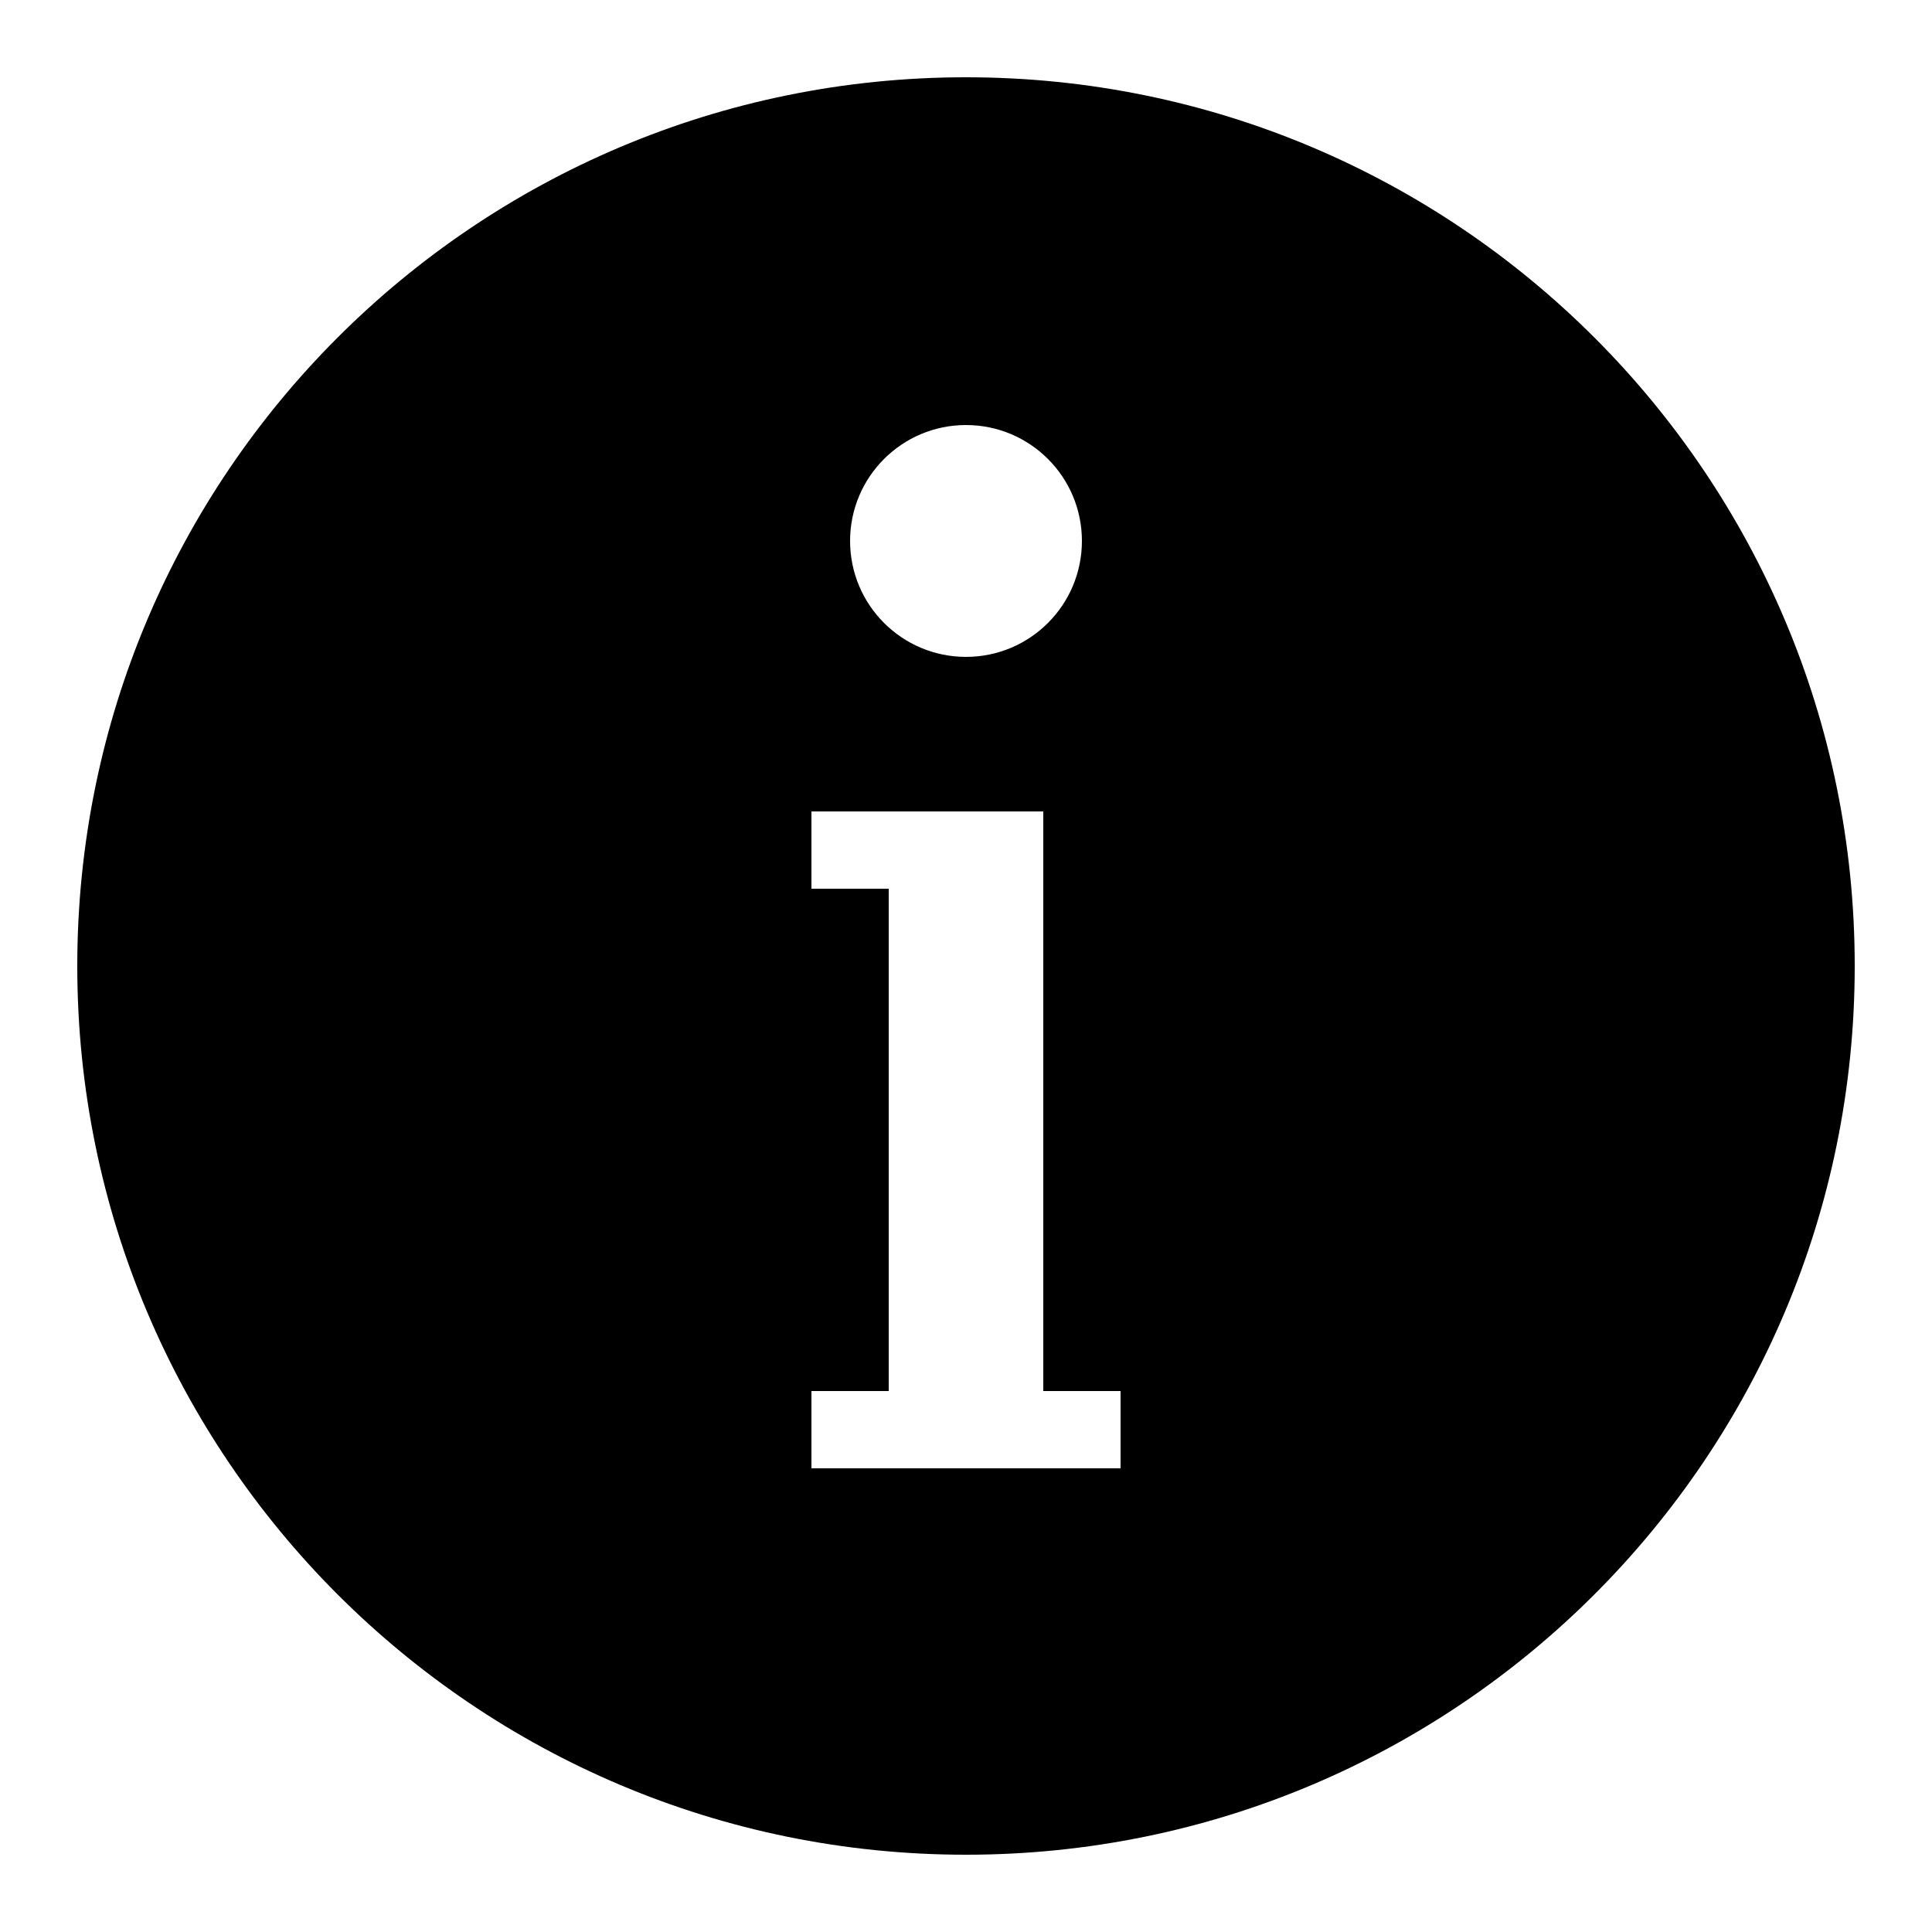
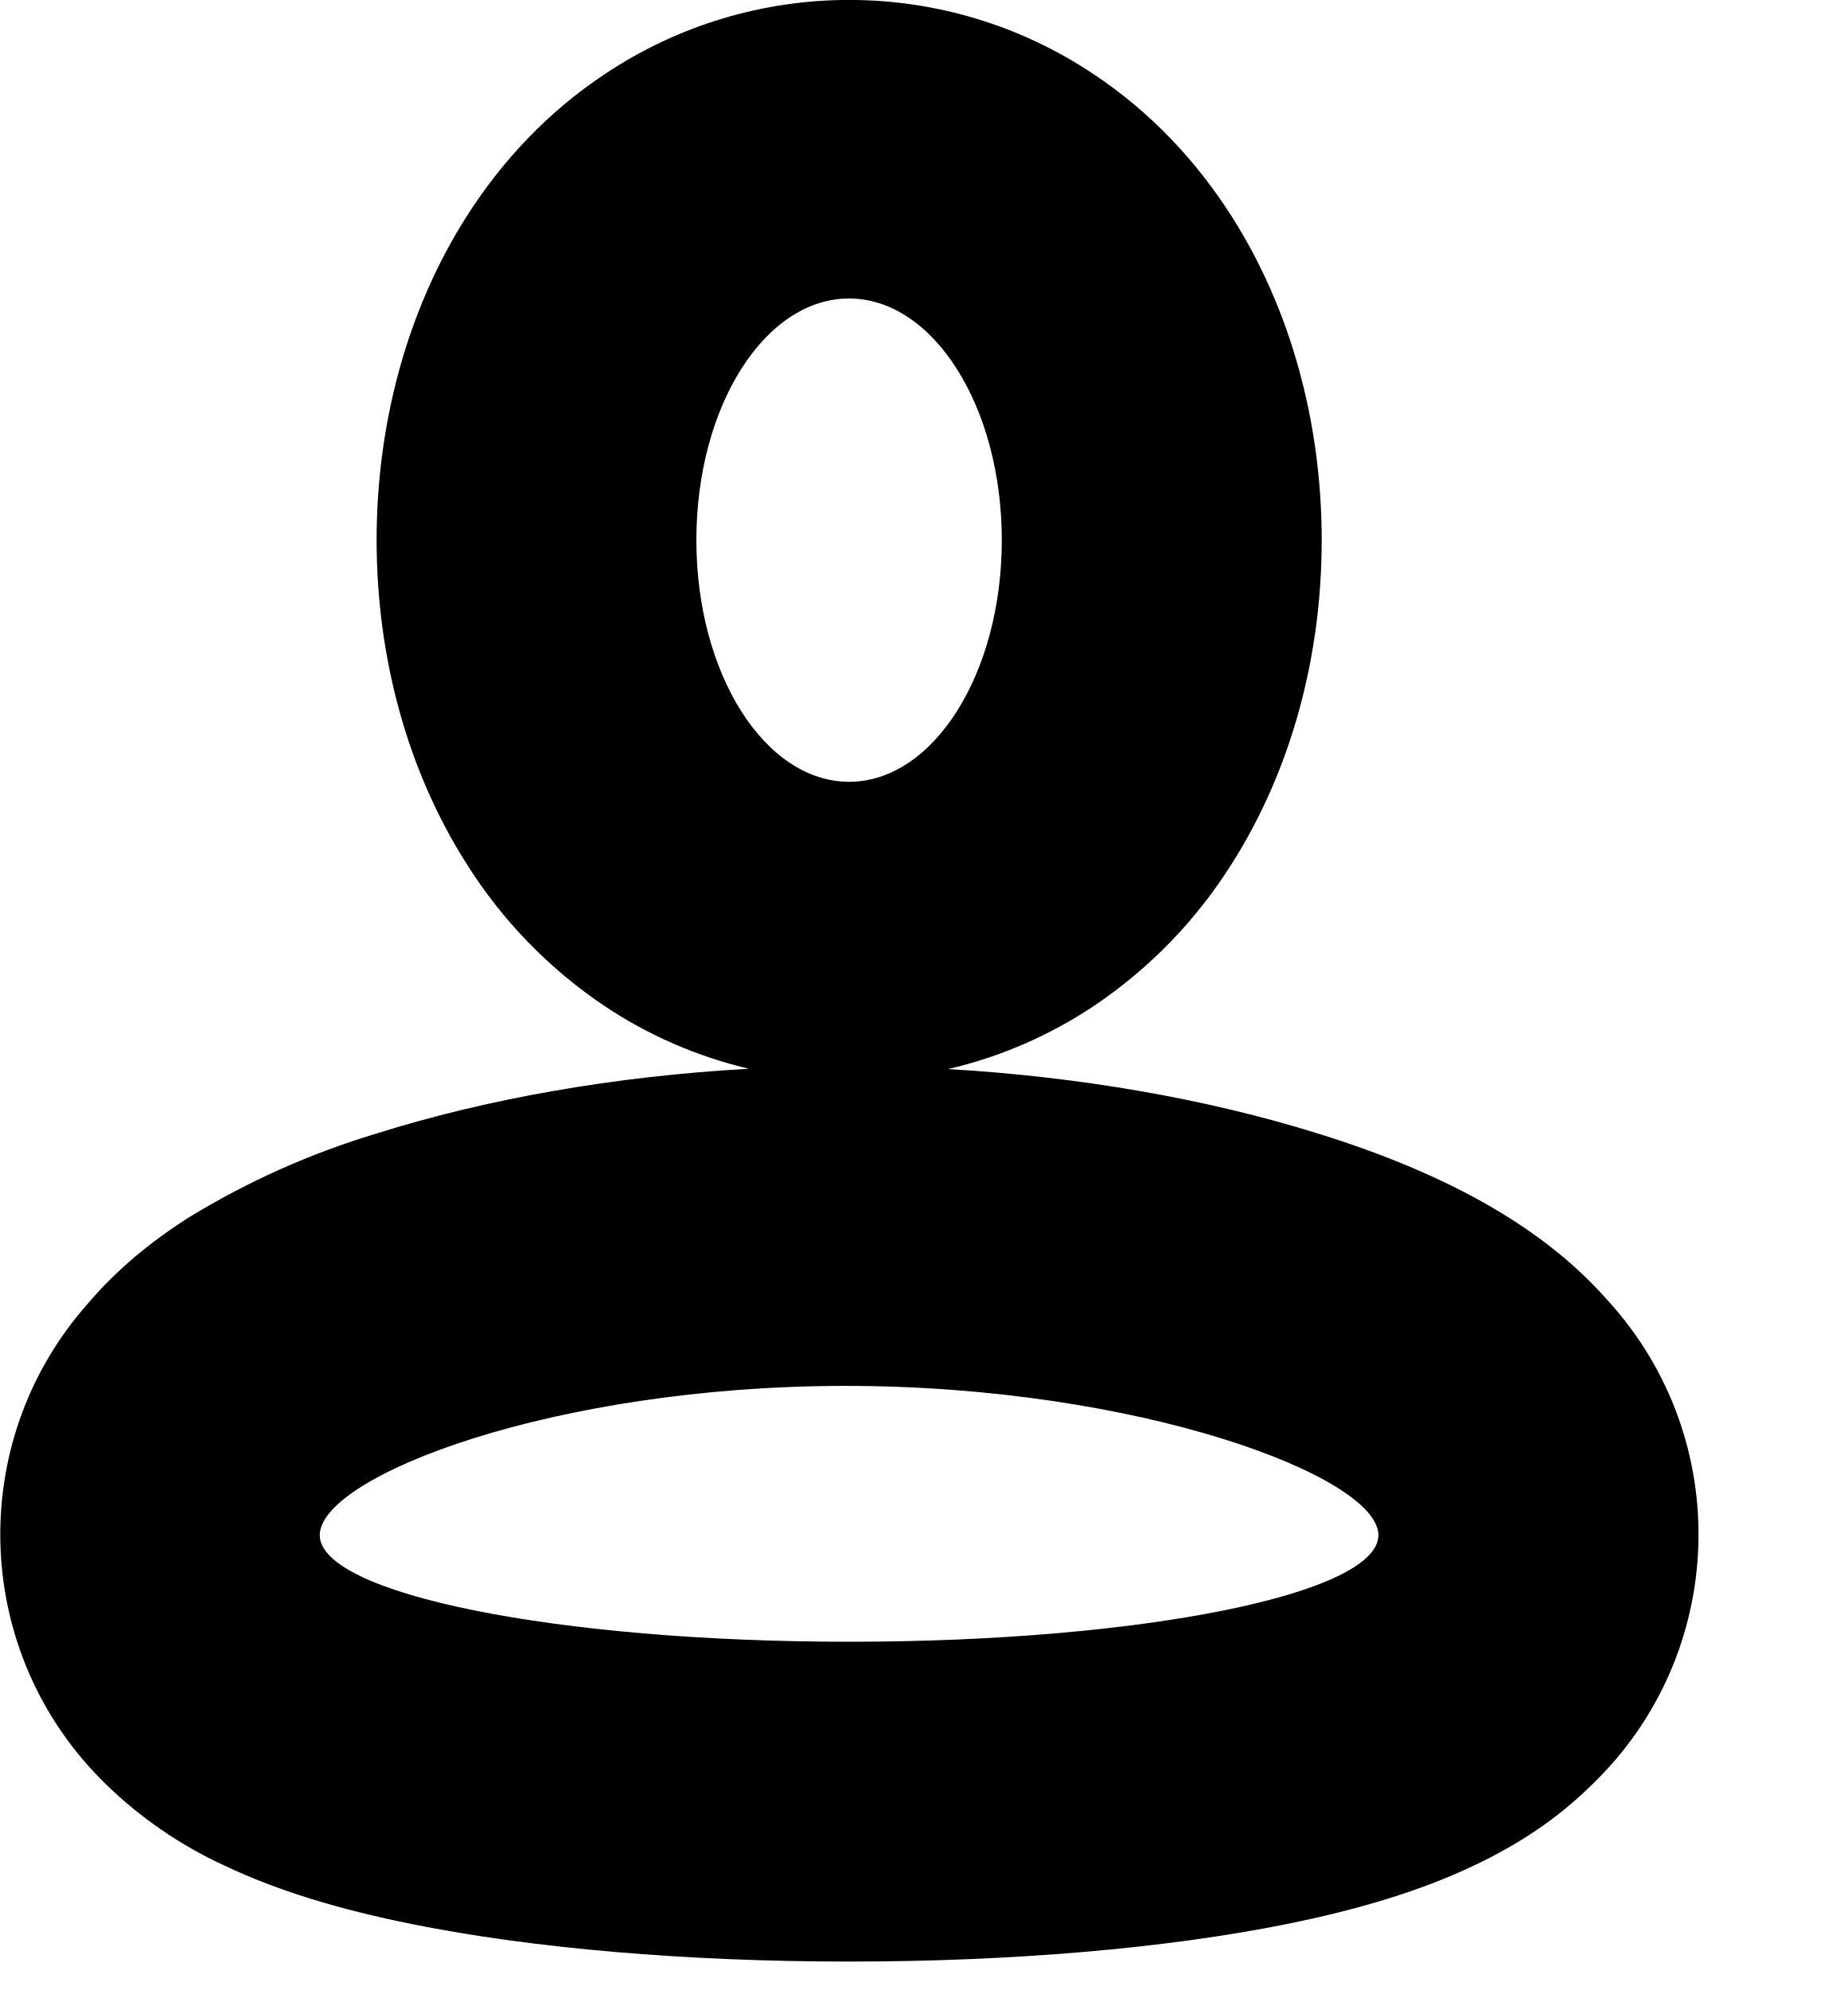
- <svg xmlns="http://www.w3.org/2000/svg" x="0px" y="0px" width="17" height="17" viewBox="0 0 50 50">
-   <path d="M25,2C12.297,2,2,12.297,2,25s10.297,23,23,23s23-10.297,23-23S37.703,2,25,2z M25,11c1.657,0,3,1.343,3,3s-1.343,3-3,3 s-3-1.343-3-3S23.343,11,25,11z M29,38h-2h-4h-2v-2h2V23h-2v-2h2h4v2v13h2V38z" />
+ <svg xmlns="http://www.w3.org/2000/svg" width="13" height="14">
+   <path d="M5.27 7.519a3.114 3.114 0 0 1-1.014-.44 3.354 3.354 0 0 1-.973-1.002C2.865 5.42 2.65 4.62 2.65 3.8c0-.82.215-1.62.633-2.277.251-.394.574-.737.973-1.002a3.094 3.094 0 0 1 3.438 0c.399.265.722.608.973 1.002.418.657.633 1.456.633 2.277 0 .82-.215 1.62-.633 2.277a3.353 3.353 0 0 1-.973 1.002c-.31.206-.655.357-1.023.442.93.054 1.826.212 2.591.45.503.155.95.345 1.324.576.27.167.511.358.725.6a2.441 2.441 0 0 1-.109 3.408c-.25.247-.525.424-.828.568-.38.181-.816.311-1.32.413-.853.172-1.937.264-3.079.264-1.142 0-2.226-.092-3.078-.264-.505-.102-.941-.232-1.321-.413a2.969 2.969 0 0 1-.828-.568 2.449 2.449 0 0 1-.13-3.384c.21-.246.45-.441.717-.61a5.63 5.63 0 0 1 1.316-.587c.77-.243 1.675-.403 2.618-.455zM5.974 5.5c.594 0 1.075-.761 1.075-1.7s-.481-1.7-1.075-1.7S4.9 2.861 4.9 3.8s.481 1.7 1.075 1.7zm0 6.05c2.057 0 3.725-.336 3.725-.75S8.007 9.75 5.95 9.75s-3.7.636-3.7 1.05c0 .414 1.668.75 3.725.75z" id="a" />
</svg>
